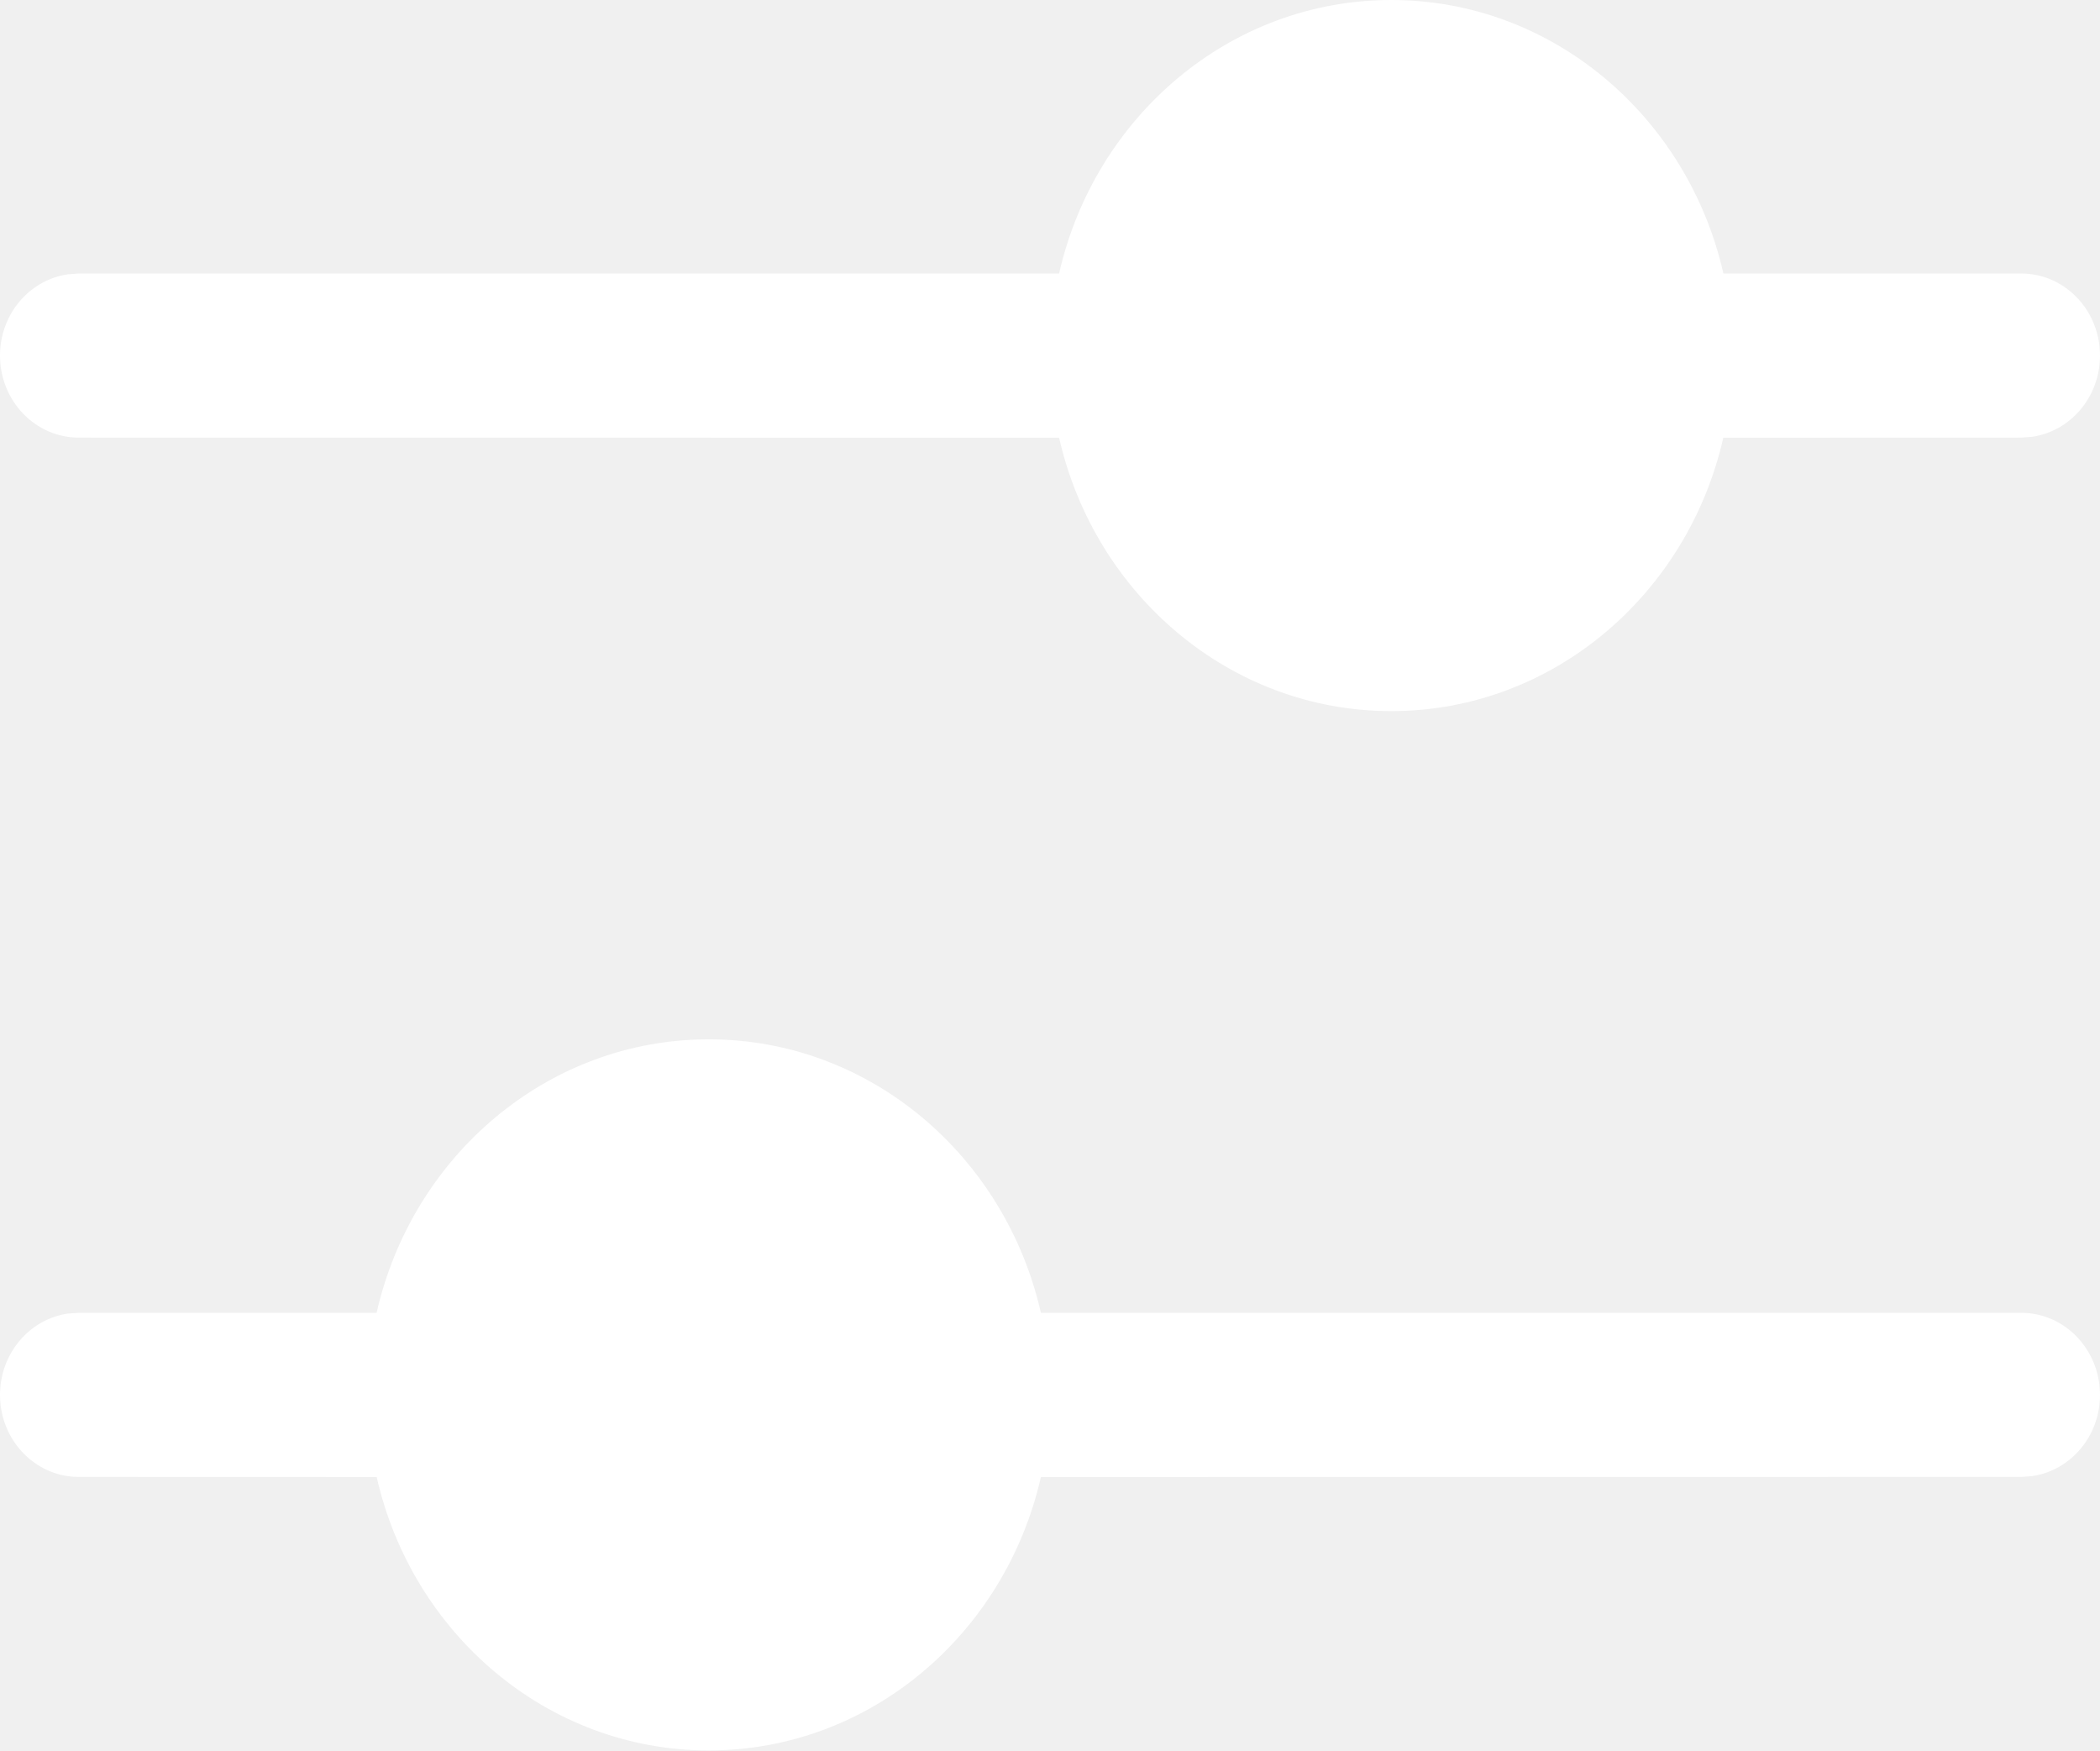
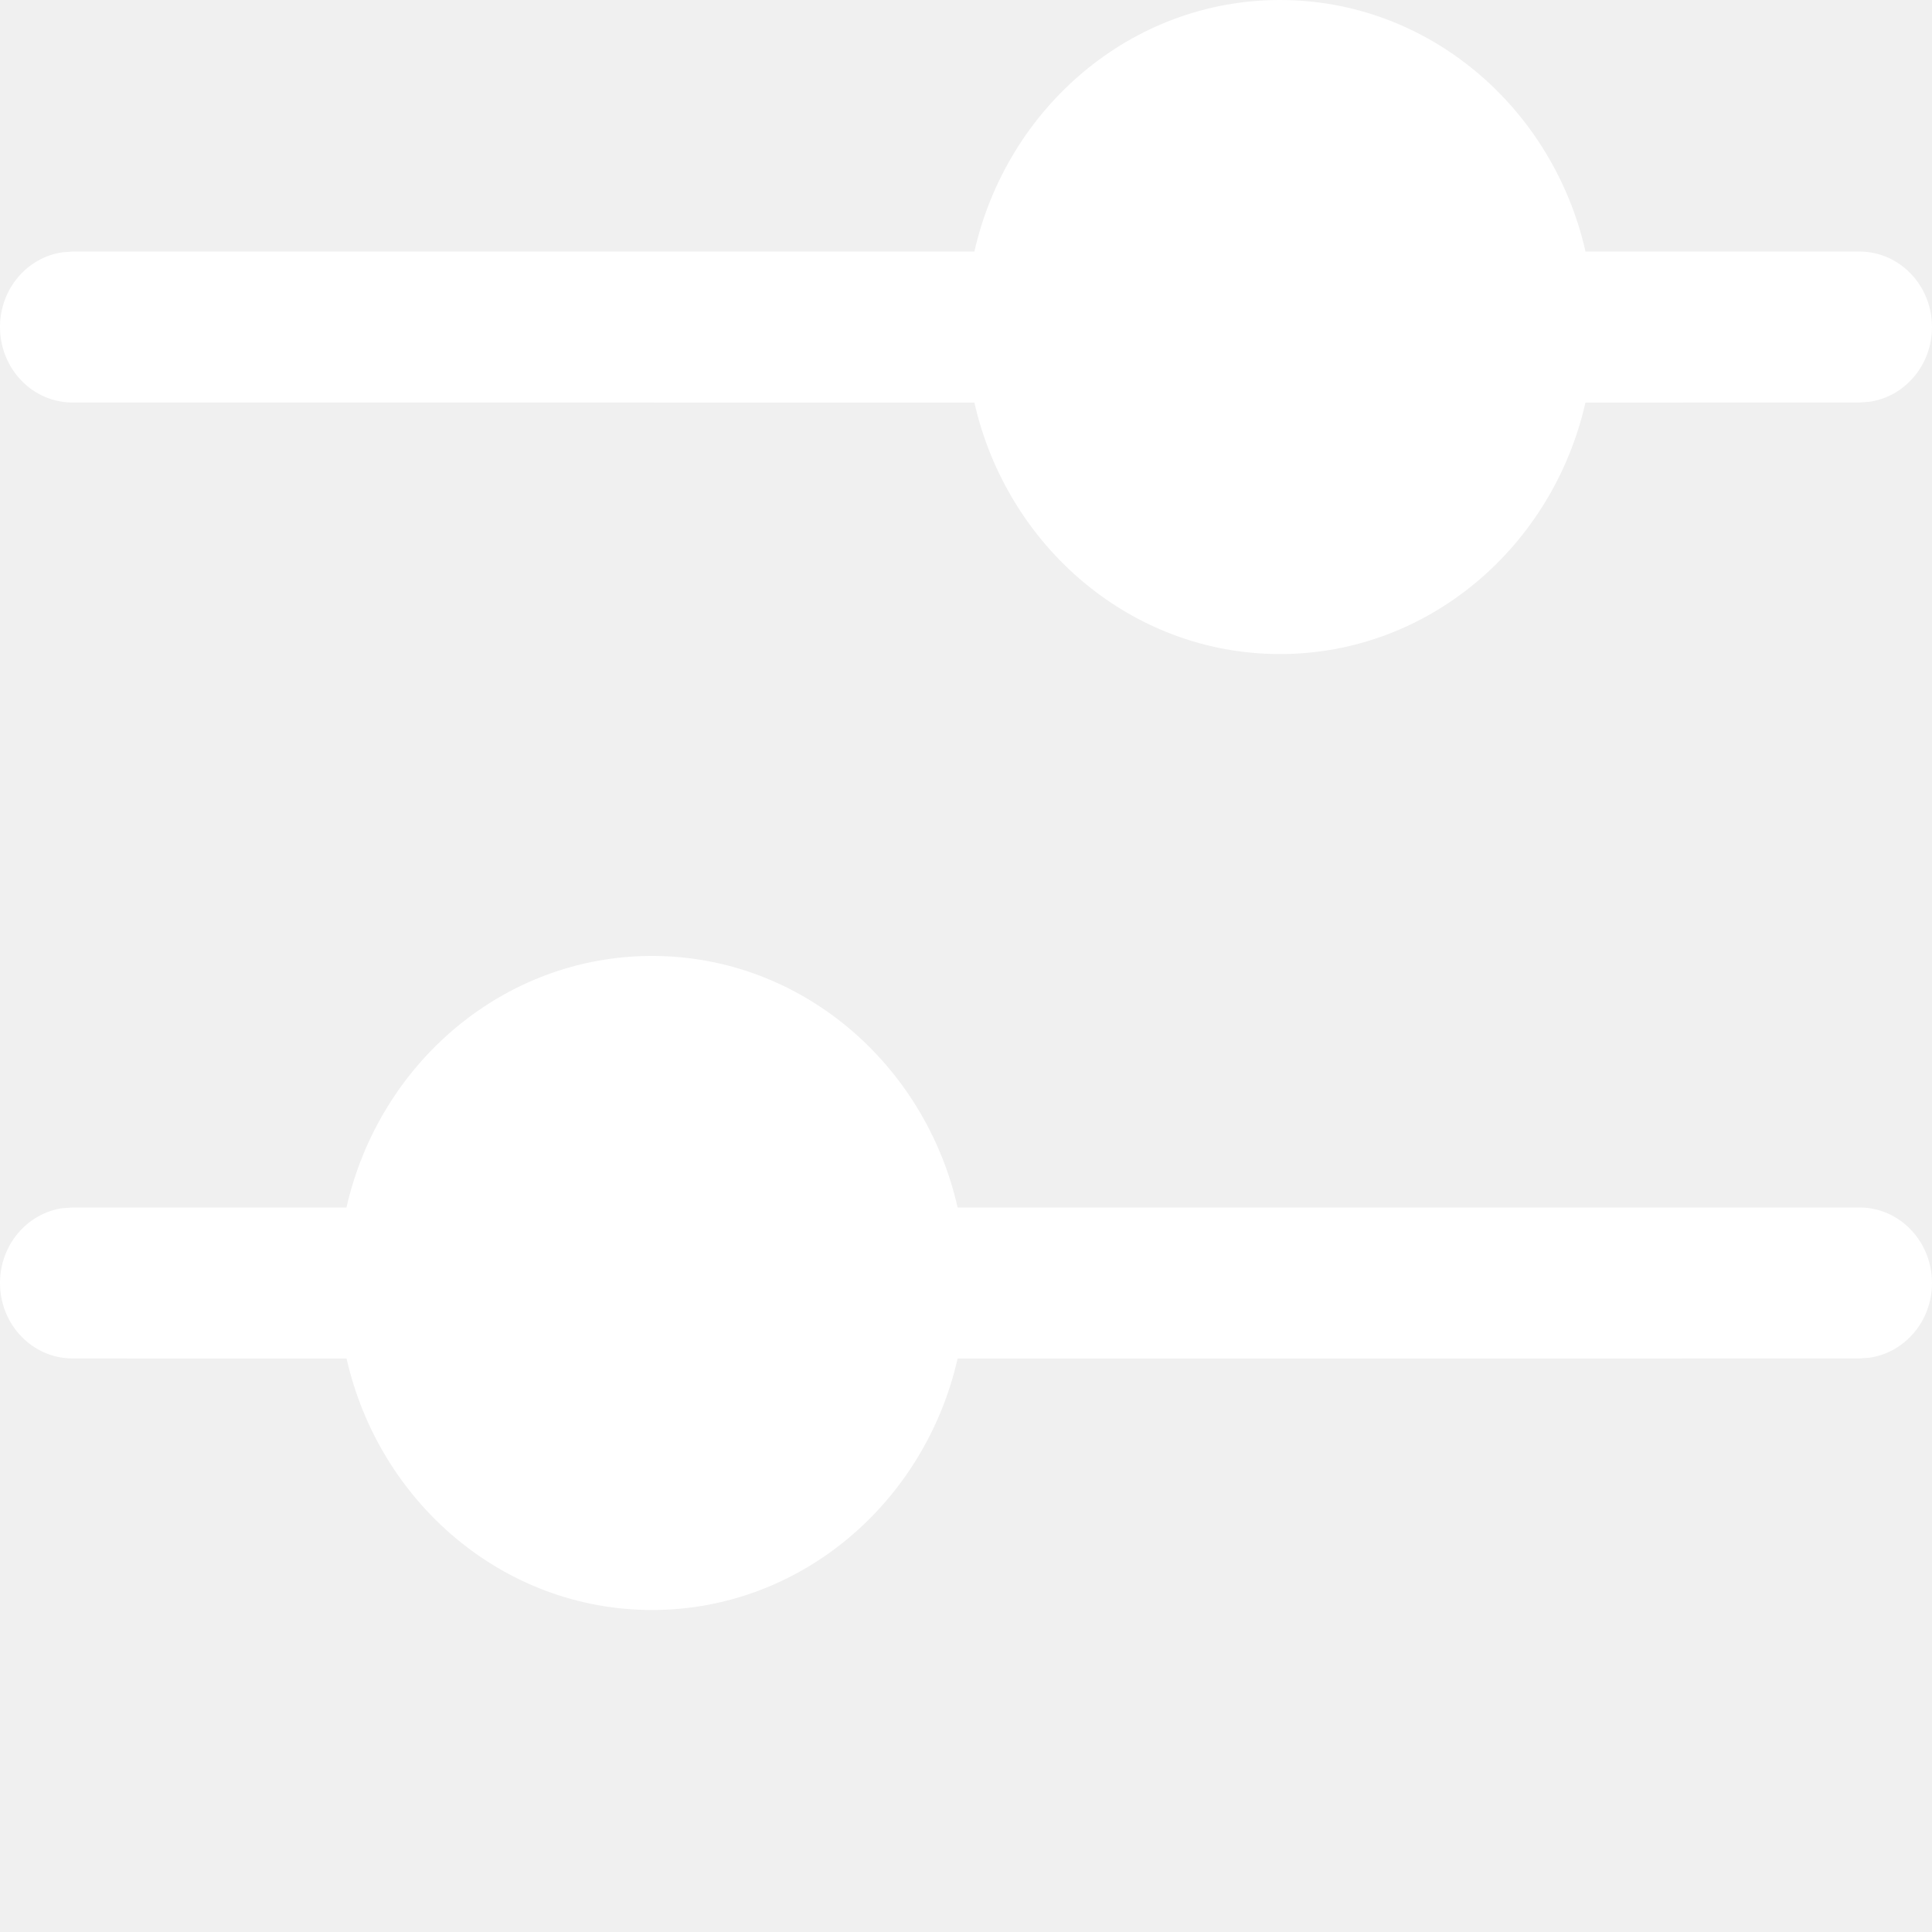
- <svg xmlns="http://www.w3.org/2000/svg" width="24" height="20" viewBox="0 0 24 20" fill="none">
+ <svg xmlns="http://www.w3.org/2000/svg" width="24" height="24" viewBox="0 0 24 24" fill="none">
  <path d="M8.1 11.875C9.944 11.875 11.49 13.209 11.896 15L23.1 15C23.597 15 24 15.42 24 15.938C24 16.412 23.661 16.804 23.222 16.866L23.1 16.875L11.896 16.876C11.489 18.667 9.944 20 8.1 20C6.256 20 4.711 18.667 4.305 16.876L0.9 16.875C0.403 16.875 0 16.455 0 15.938C0 15.463 0.339 15.071 0.778 15.008L0.9 15L4.304 15C4.71 13.209 6.256 11.875 8.1 11.875ZM15.9 0C17.744 0 19.29 1.334 19.696 3.125L23.1 3.125C23.597 3.125 24 3.545 24 4.062C24 4.537 23.661 4.929 23.222 4.991L23.1 5L19.695 5.001C19.289 6.792 17.744 8.125 15.9 8.125C14.056 8.125 12.511 6.792 12.104 5.001L0.9 5C0.403 5 0 4.58 0 4.062C0 3.588 0.339 3.196 0.778 3.134L0.9 3.125L12.104 3.125C12.51 1.334 14.056 0 15.9 0Z" fill="white" />
</svg>
